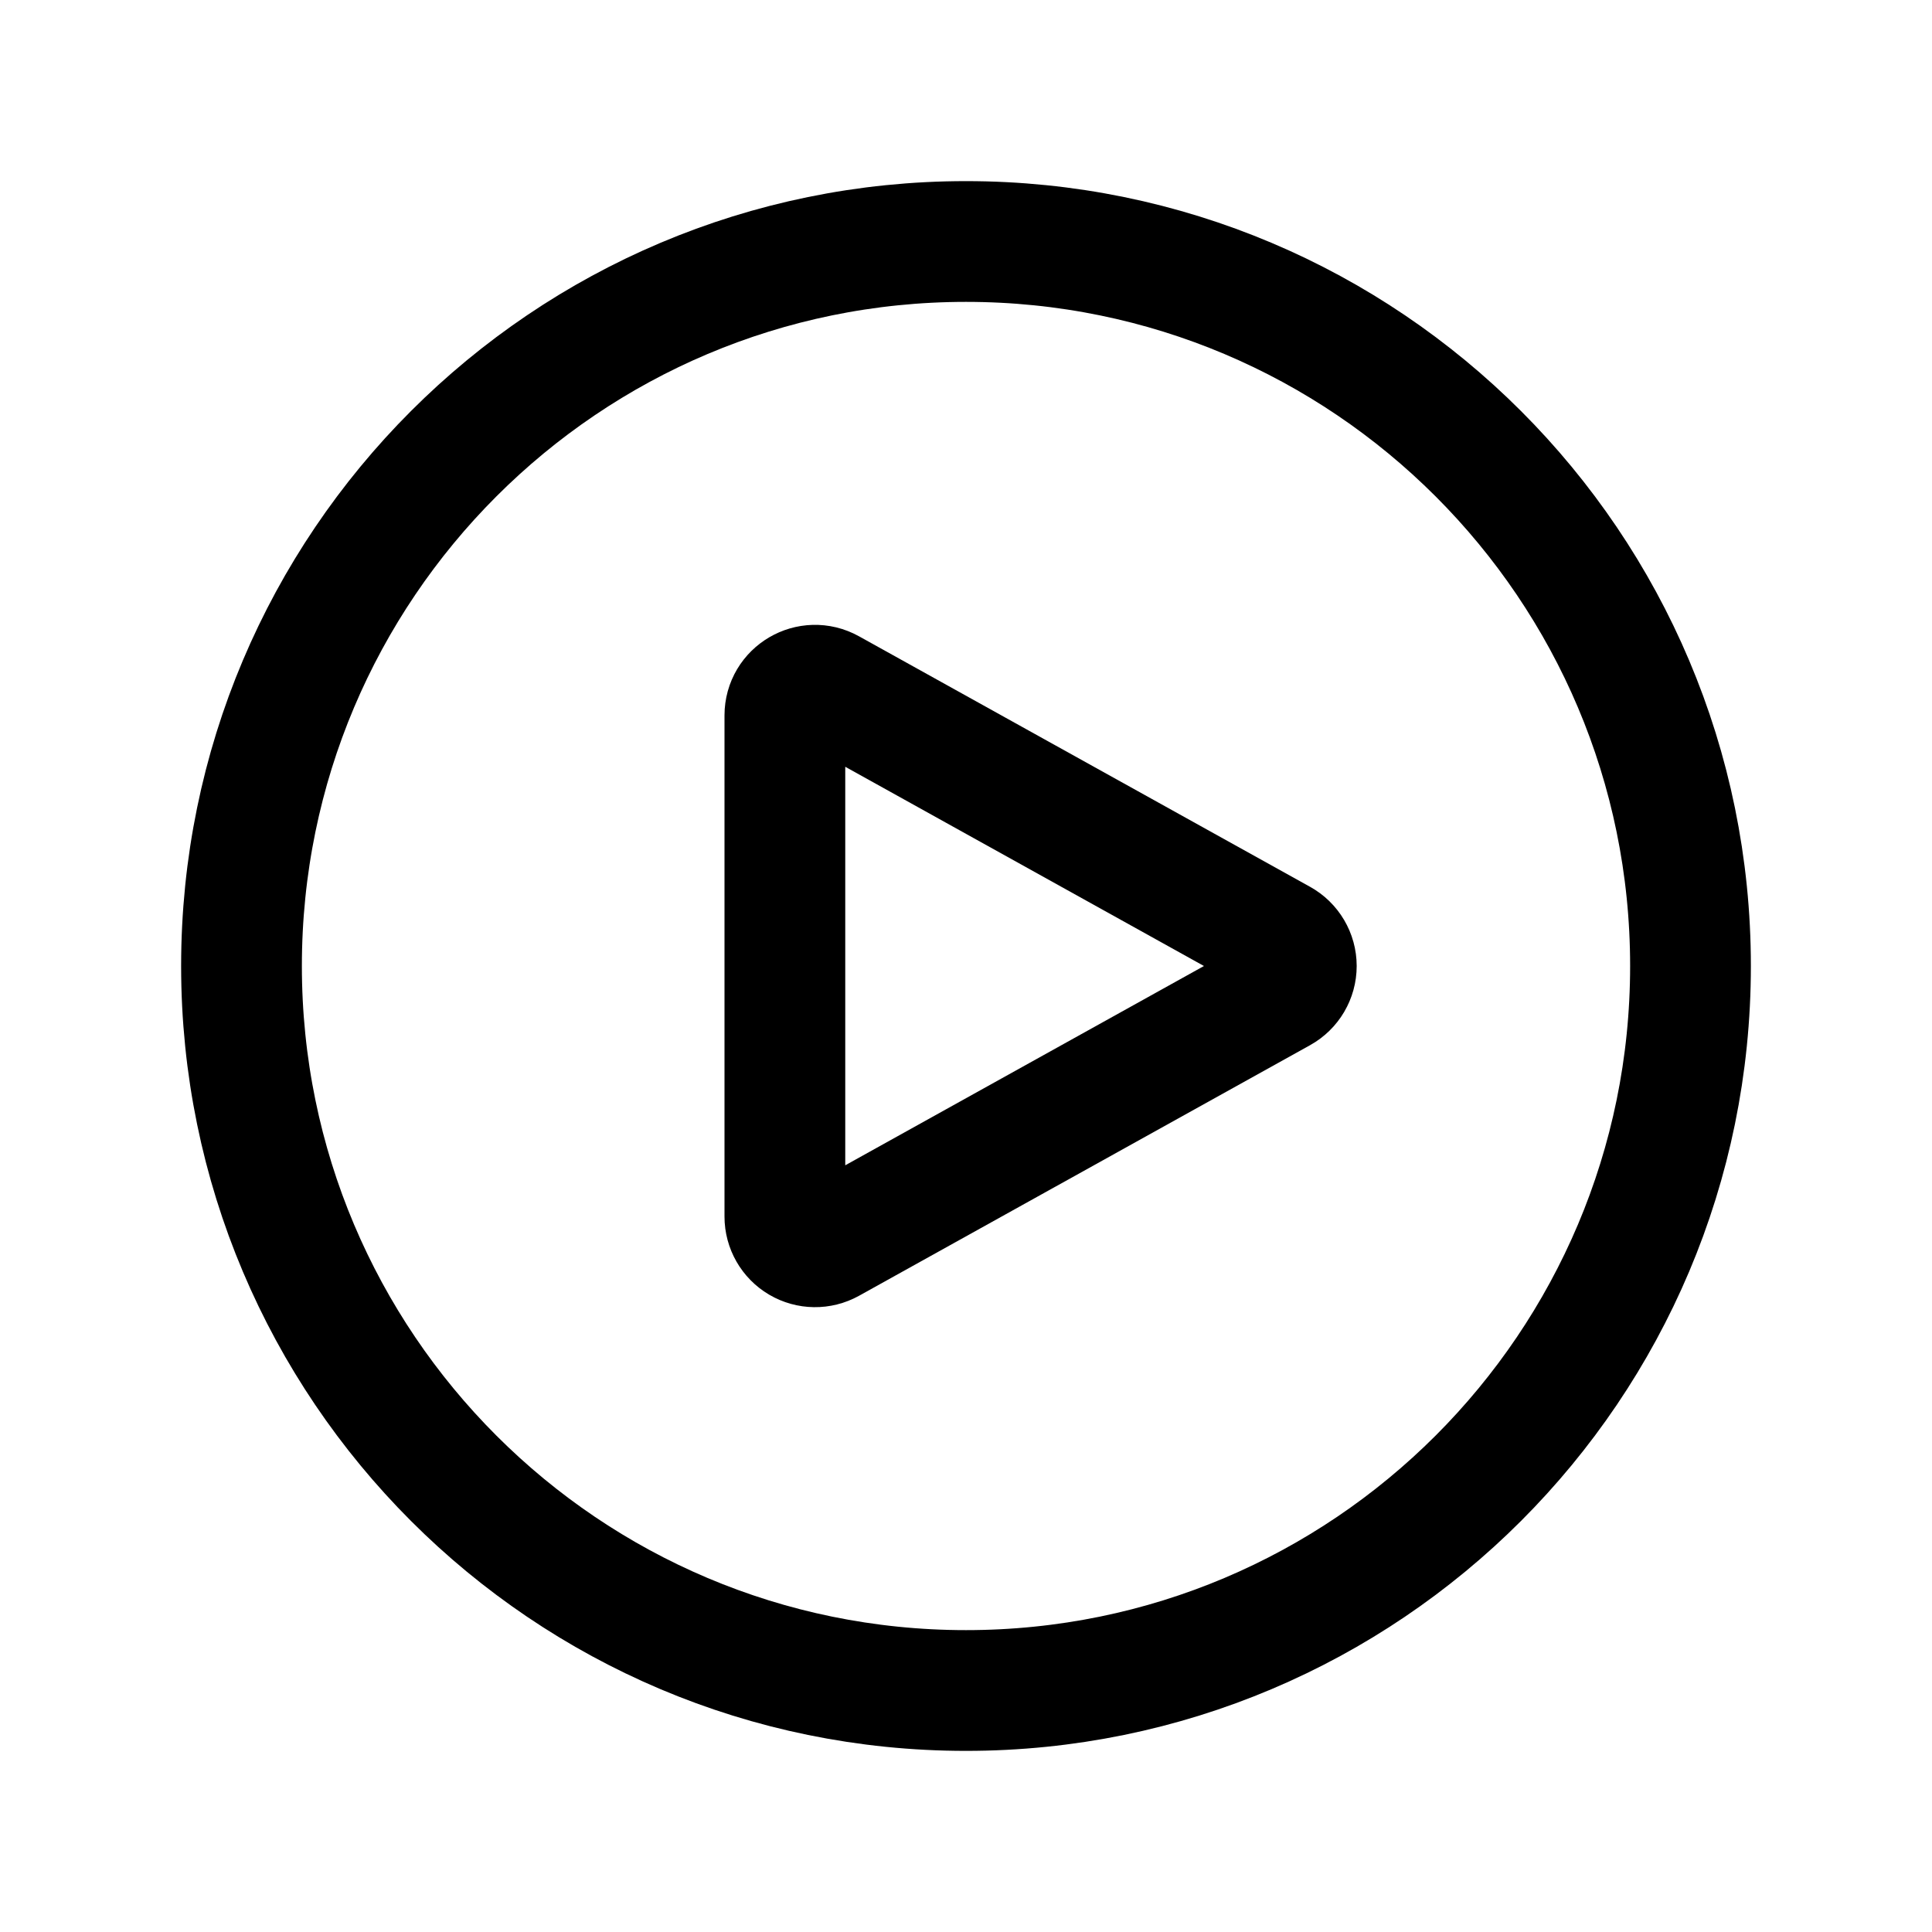
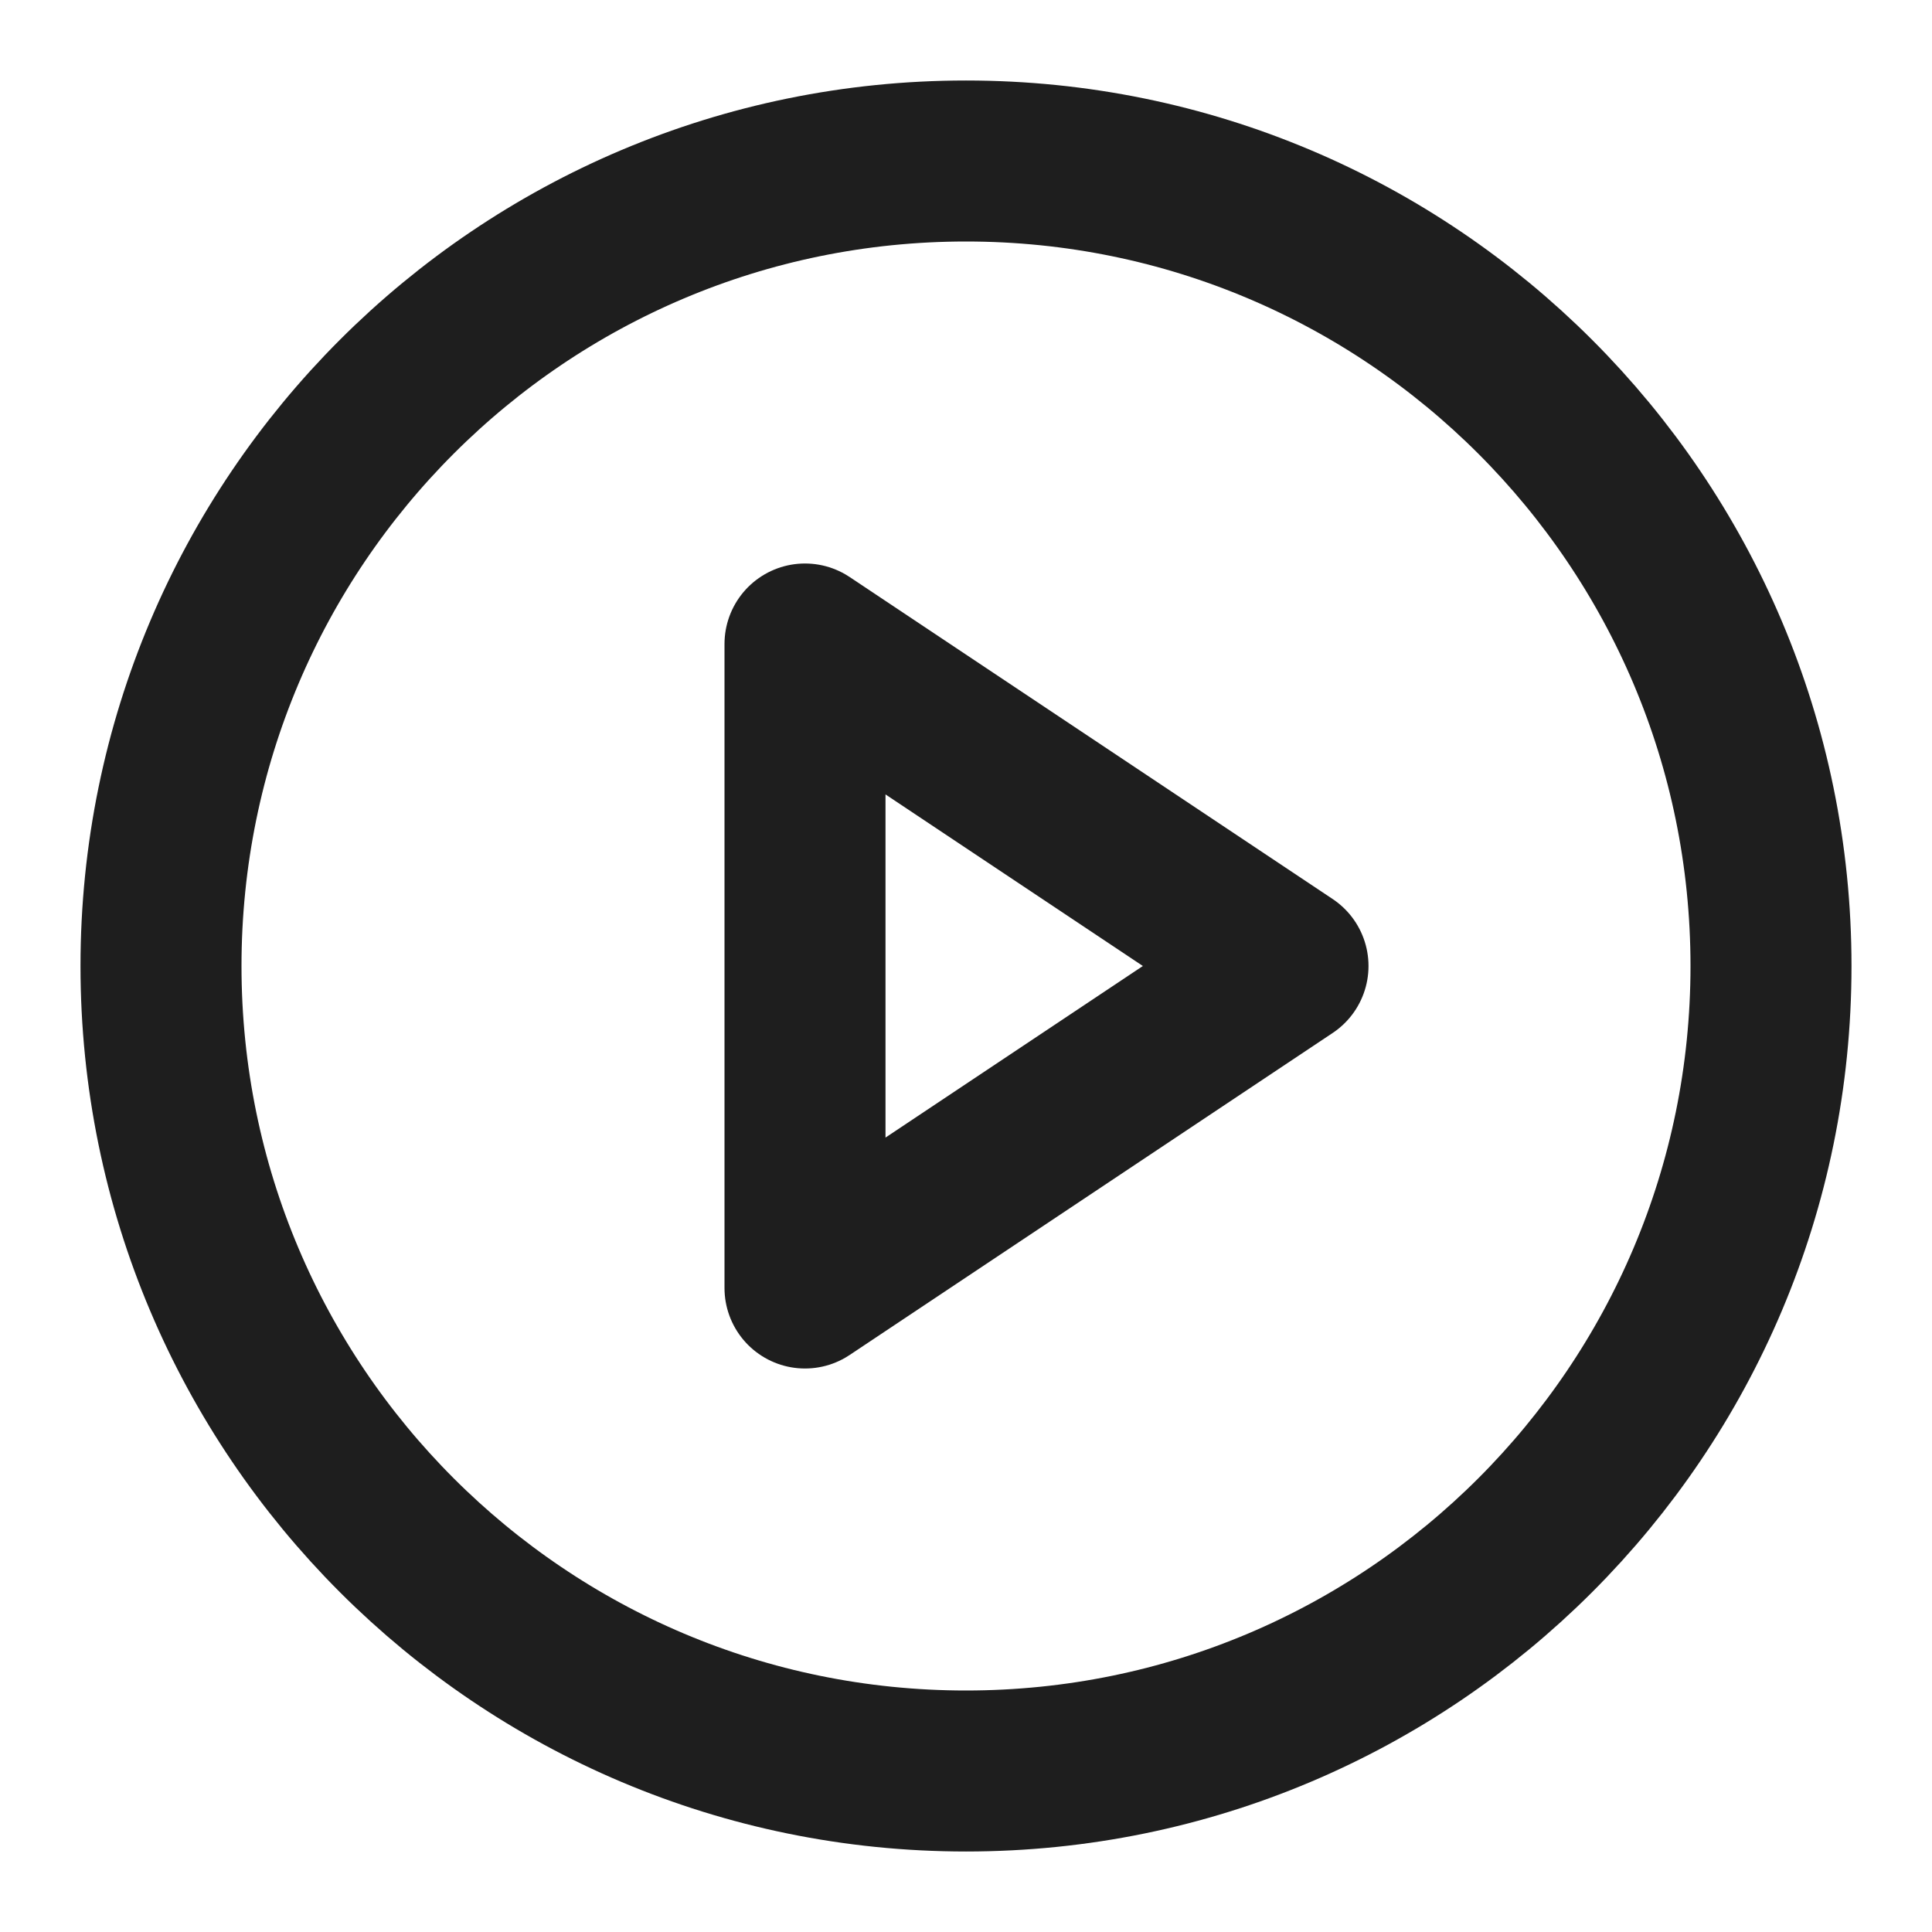
- <svg xmlns="http://www.w3.org/2000/svg" fill="none" viewBox="0 0 24 24" stroke-width="1.5" stroke="currentColor" class="size-6">
-   <path stroke-linecap="round" stroke-linejoin="round" d="M21 12a9 9 0 1 1-18 0 9 9 0 0 1 18 0Z" />
-   <path stroke-linecap="round" stroke-linejoin="round" d="M15.91 11.672a.375.375 0 0 1 0 .656l-5.603 3.113a.375.375 0 0 1-.557-.328V8.887c0-.286.307-.466.557-.327l5.603 3.112Z" />
+ <svg xmlns="http://www.w3.org/2000/svg" width="48" height="48" viewBox="0 0 48 48" fill="none">
+   <path d="M24 44C35.046 44 44 35.046 44 24C44 12.954 35.046 4 24 4C12.954 4 4 12.954 4 24C4 35.046 12.954 44 24 44Z" stroke="#1E1E1E" stroke-width="4" stroke-linecap="round" stroke-linejoin="round" />
+   <path d="M20 16L32 24L20 32V16Z" stroke="#1E1E1E" stroke-width="4" stroke-linecap="round" stroke-linejoin="round" />
</svg>
